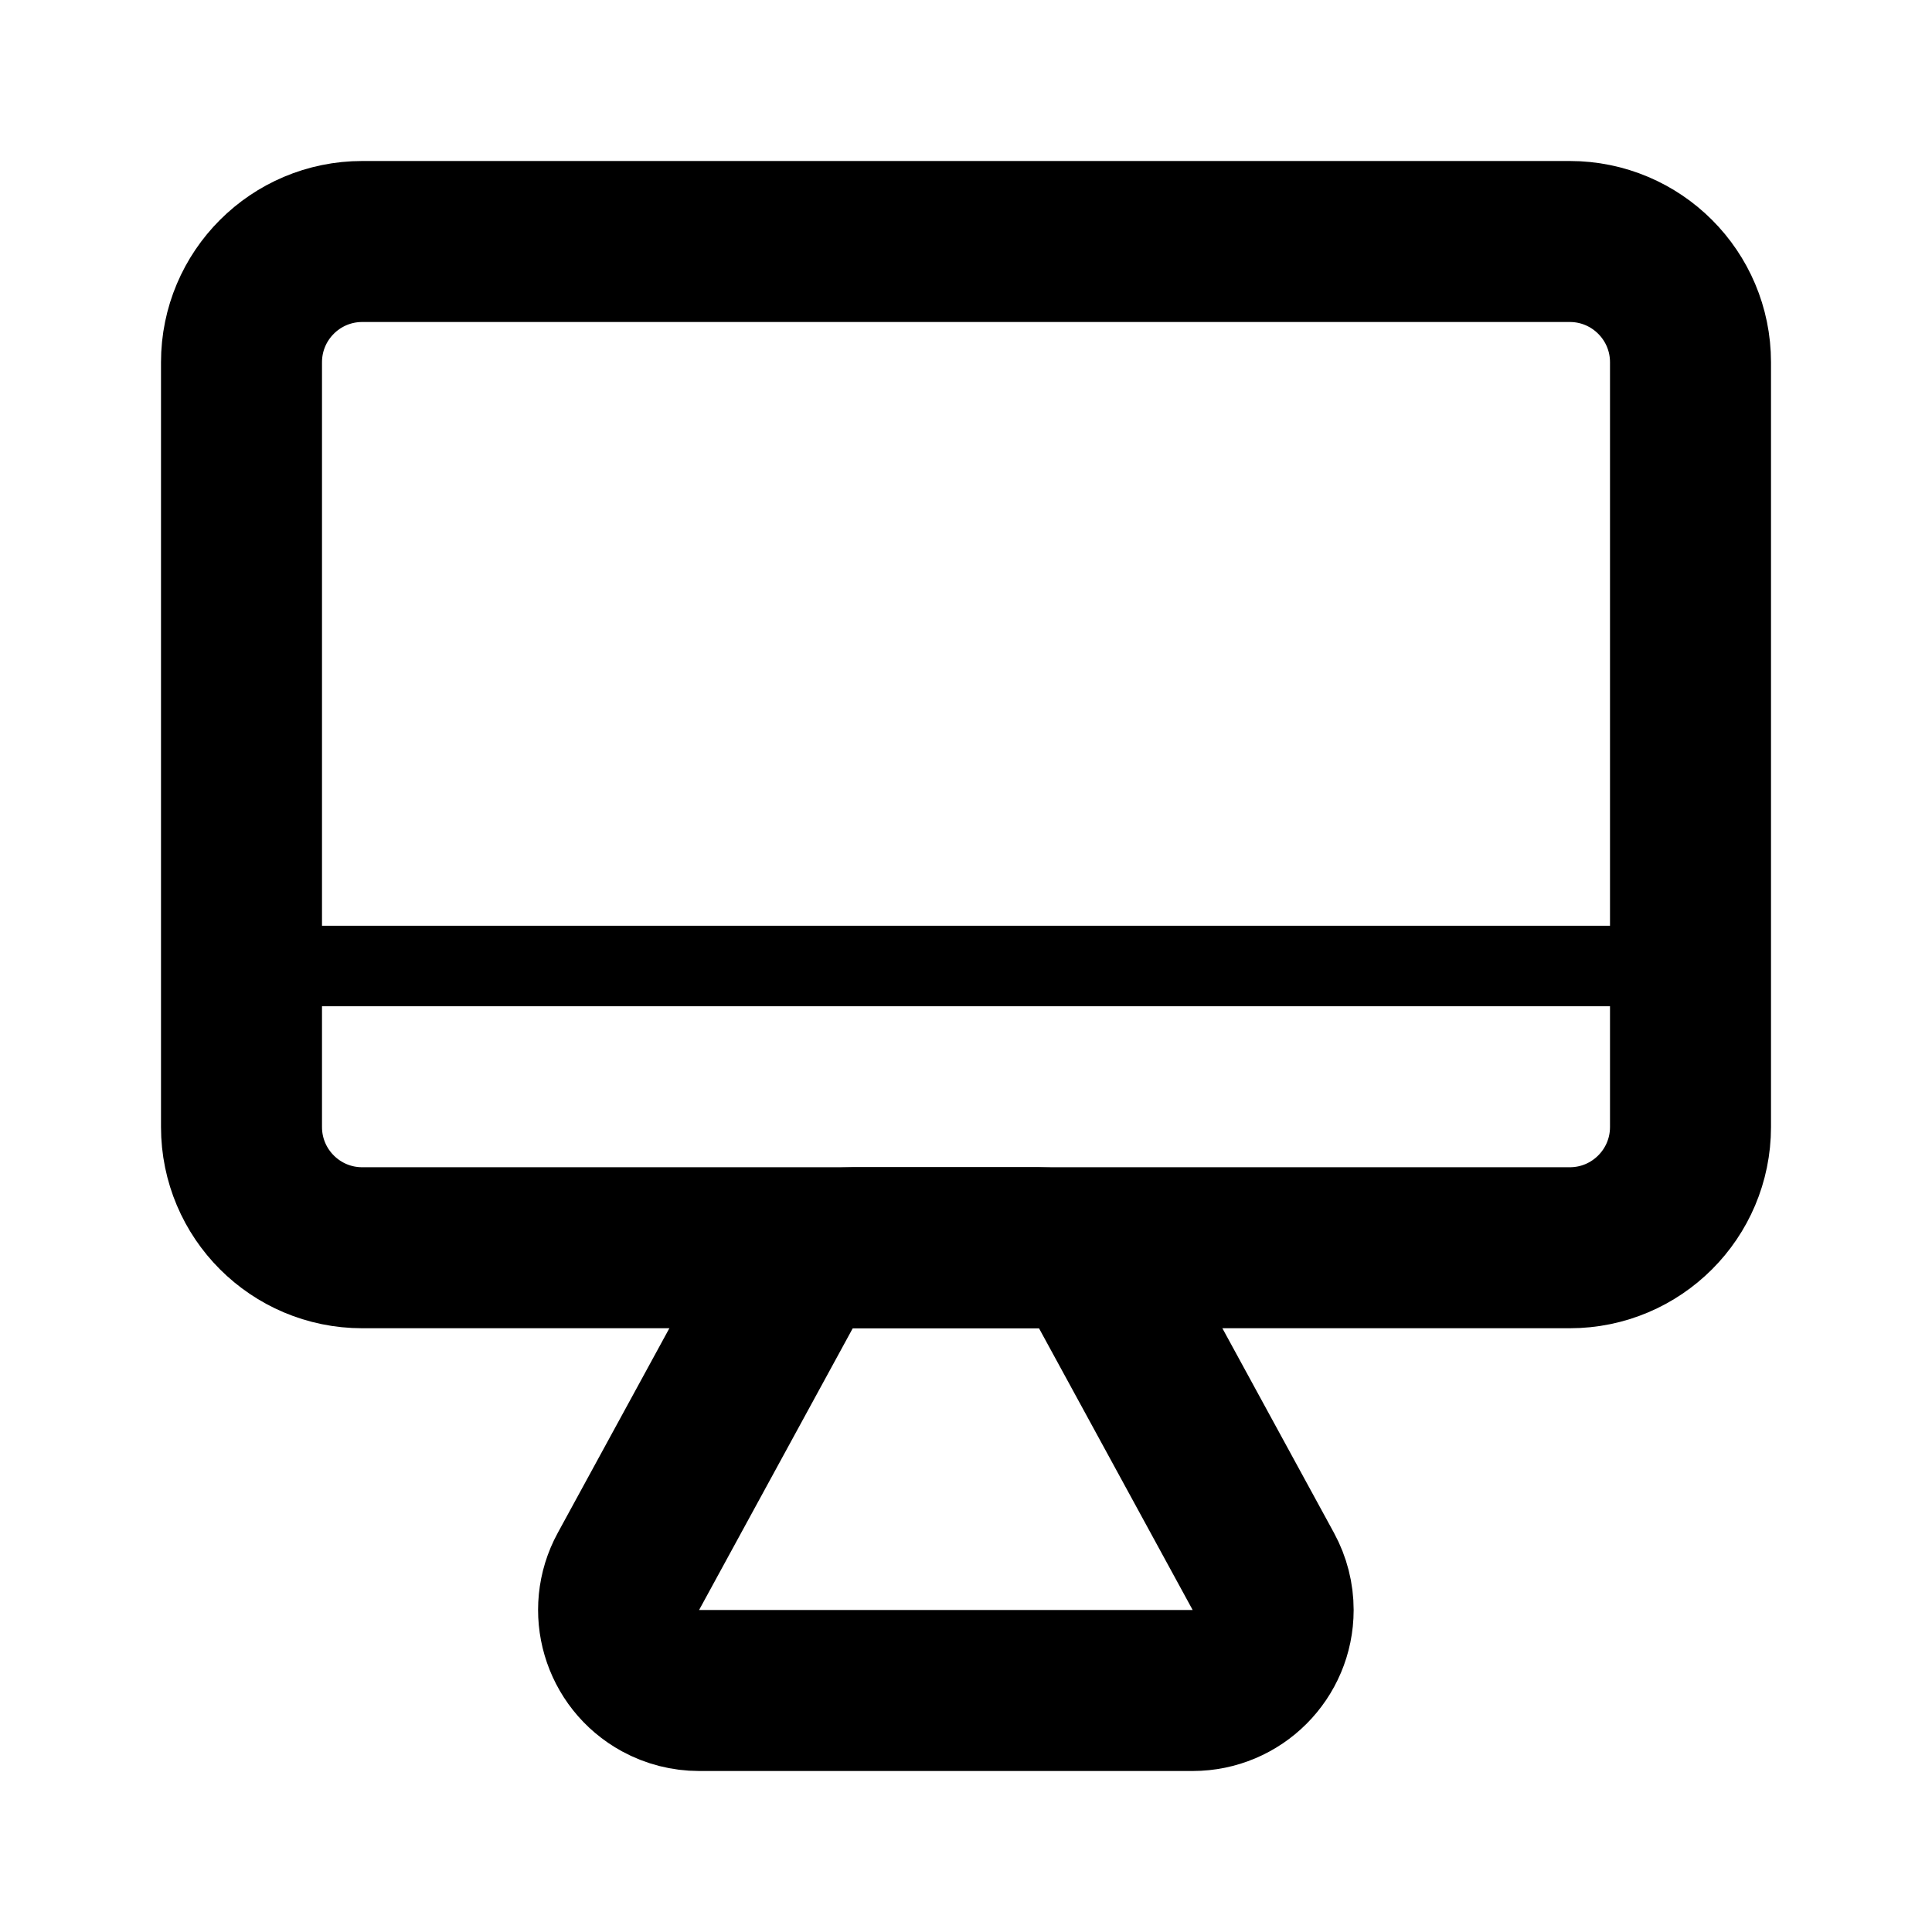
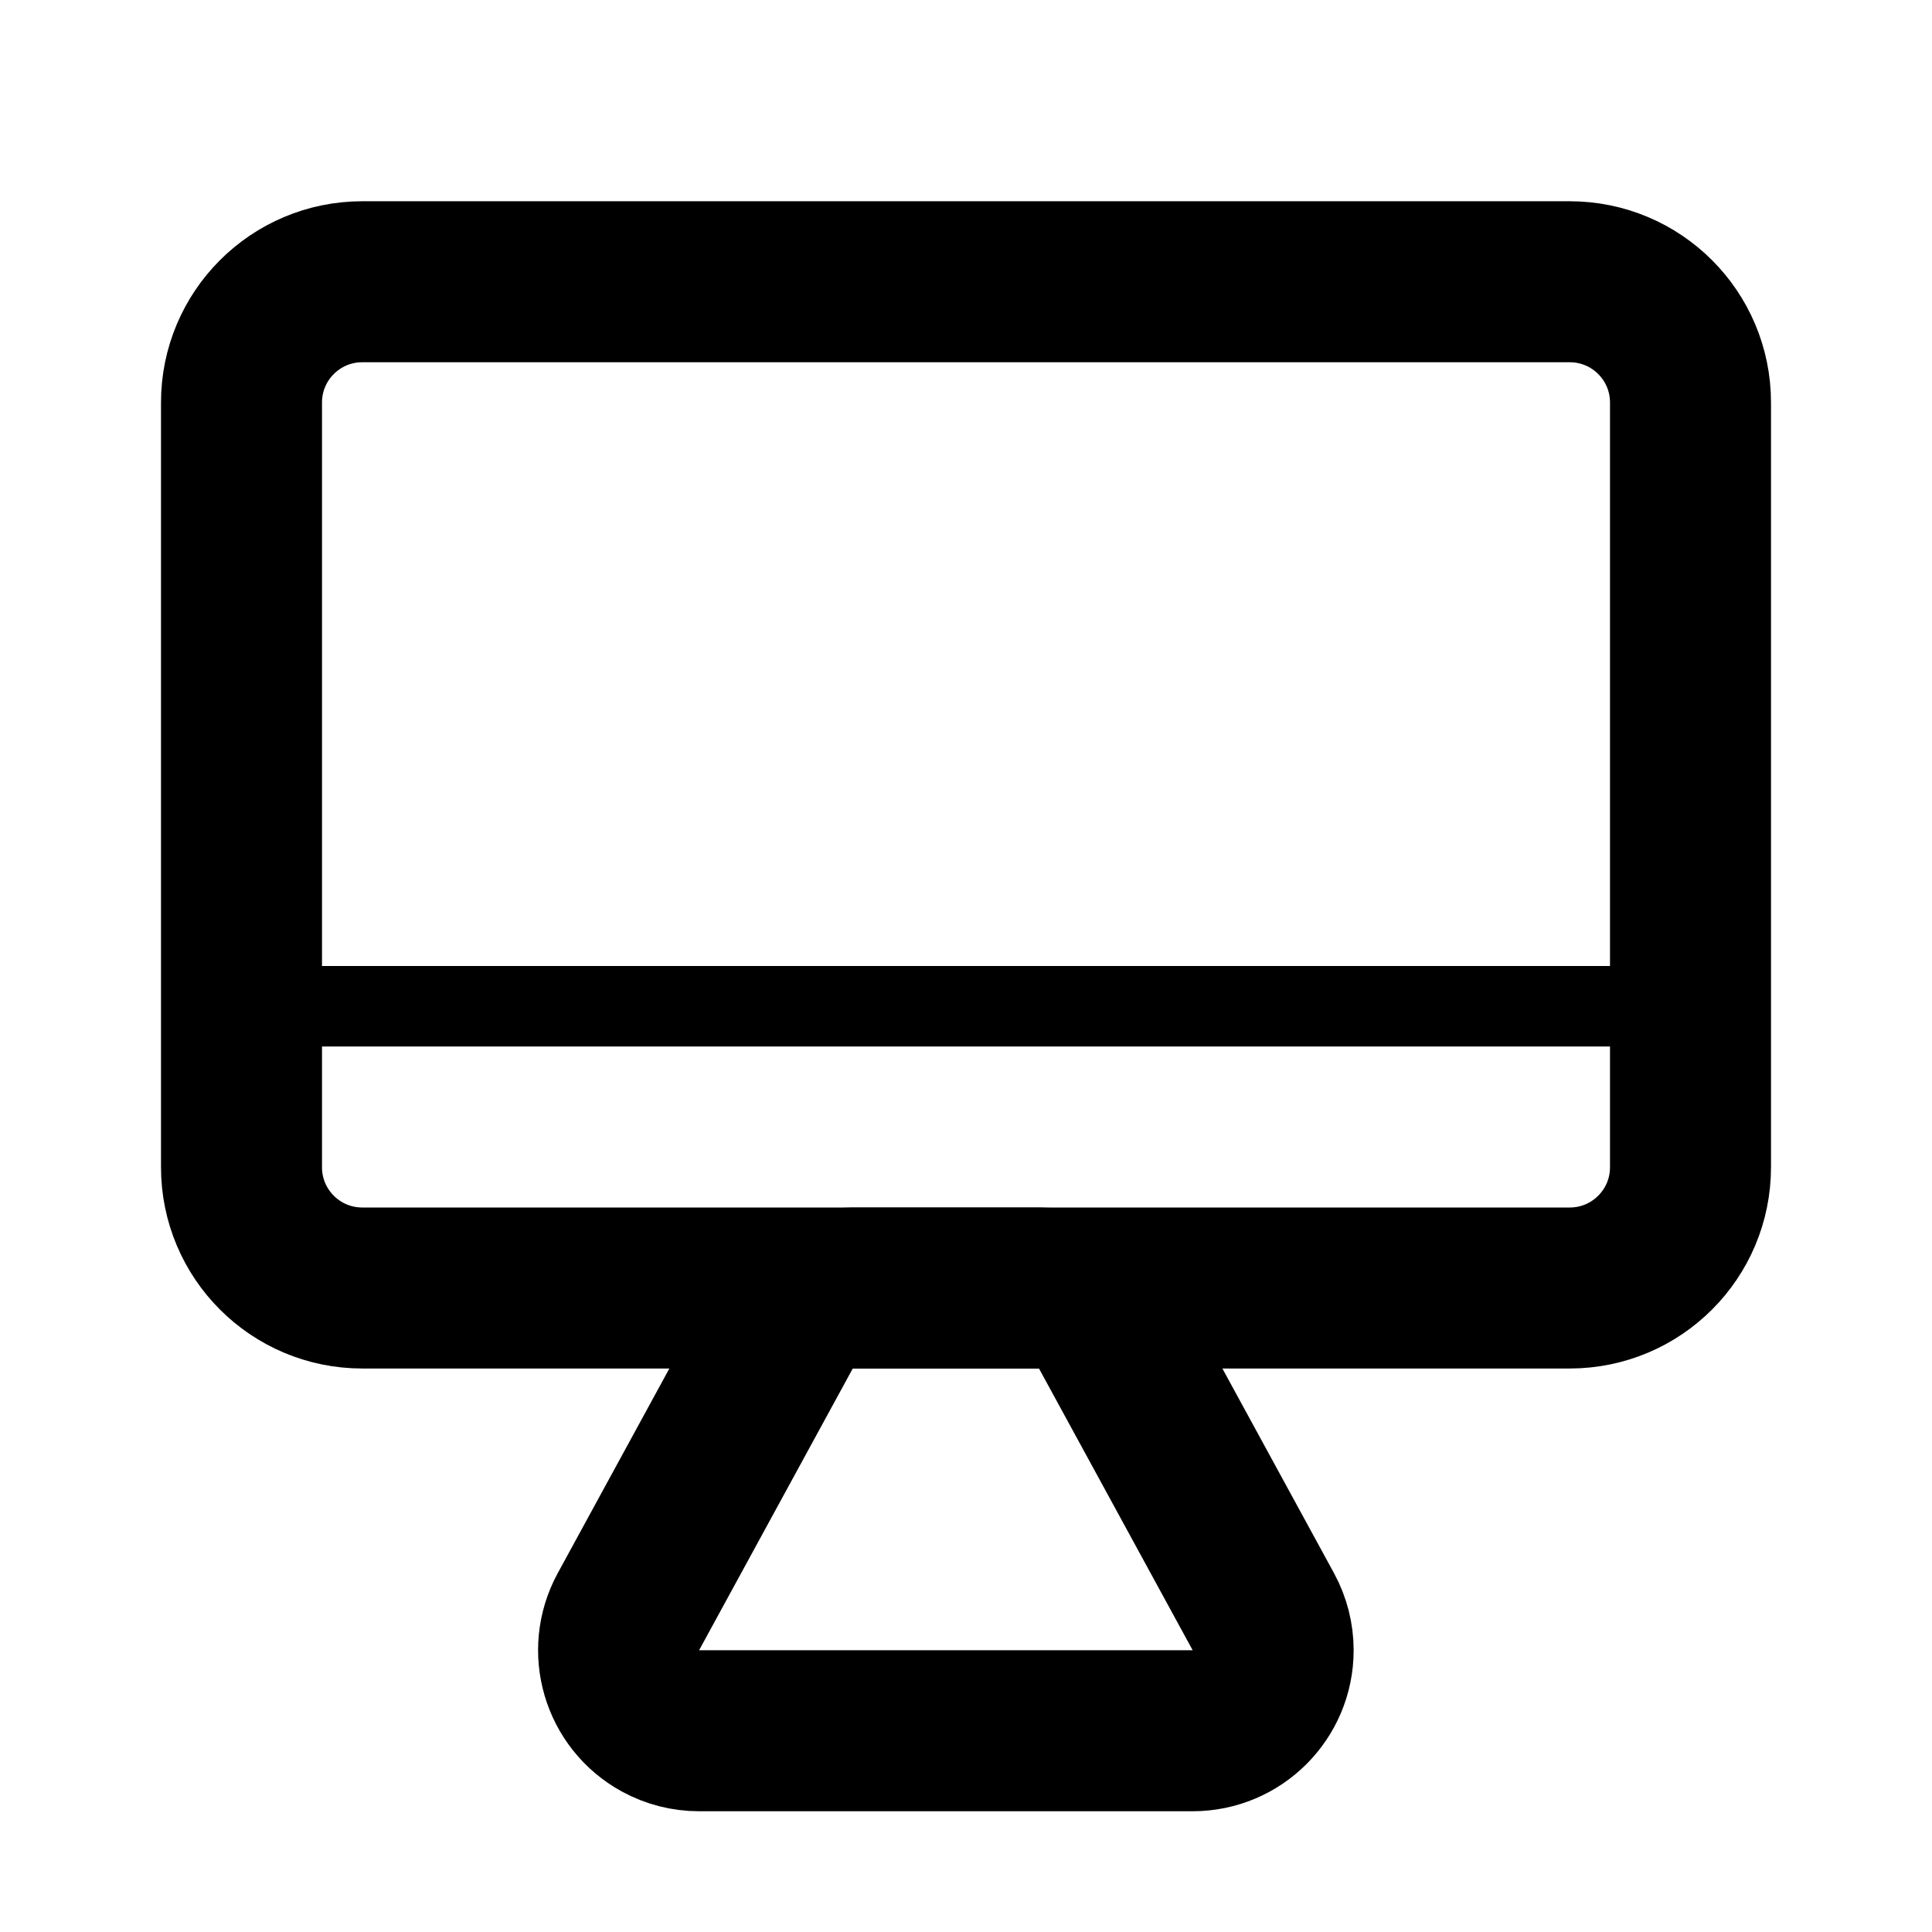
<svg xmlns="http://www.w3.org/2000/svg" width="48px" height="48px" viewBox="0 0 48 48" version="1.1">
  <g id="theme-system" stroke="none" stroke-width="1" fill="none" fill-rule="evenodd">
-     <rect id="矩形" stroke="#000000" stroke-width="4" x="6" y="6" width="36" height="25" rx="3" />
-     <line x1="7" y1="24" x2="40" y2="24" id="直线" stroke="#000000" stroke-width="2" stroke-linecap="square" />
-     <path d="M19.431,32.042 L15.613,39.042 C15.084,40.012 15.442,41.227 16.411,41.756 C16.705,41.916 17.034,42 17.369,42 L29.631,42 C30.735,42 31.631,41.105 31.631,40 C31.631,39.665 31.547,39.336 31.387,39.042 L27.569,32.042 C27.218,31.4 26.545,31 25.813,31 L21.187,31 C20.455,31 19.782,31.4 19.431,32.042 Z" id="路径-3" stroke="#000000" stroke-width="4" />
+     <rect id="矩形" stroke="#000000" stroke-width="4" x="6" y="7" width="36" height="25" rx="3" />
+     <line x1="7" y1="25" x2="40" y2="25" id="直线" stroke="#000000" stroke-width="2" stroke-linecap="square" />
+     <path d="M19.431,33.042 L15.613,40.042 C15.084,41.012 15.442,42.227 16.411,42.756 C16.705,42.916 17.034,43 17.369,43 L29.631,43 C30.735,43 31.631,42.105 31.631,41 C31.631,40.665 31.547,40.336 31.387,40.042 L27.569,33.042 C27.218,32.4 26.545,32 25.813,32 L21.187,32 C20.455,32 19.782,32.4 19.431,33.042 Z" id="路径-3" stroke="#000000" stroke-width="4" />
  </g>
</svg>
